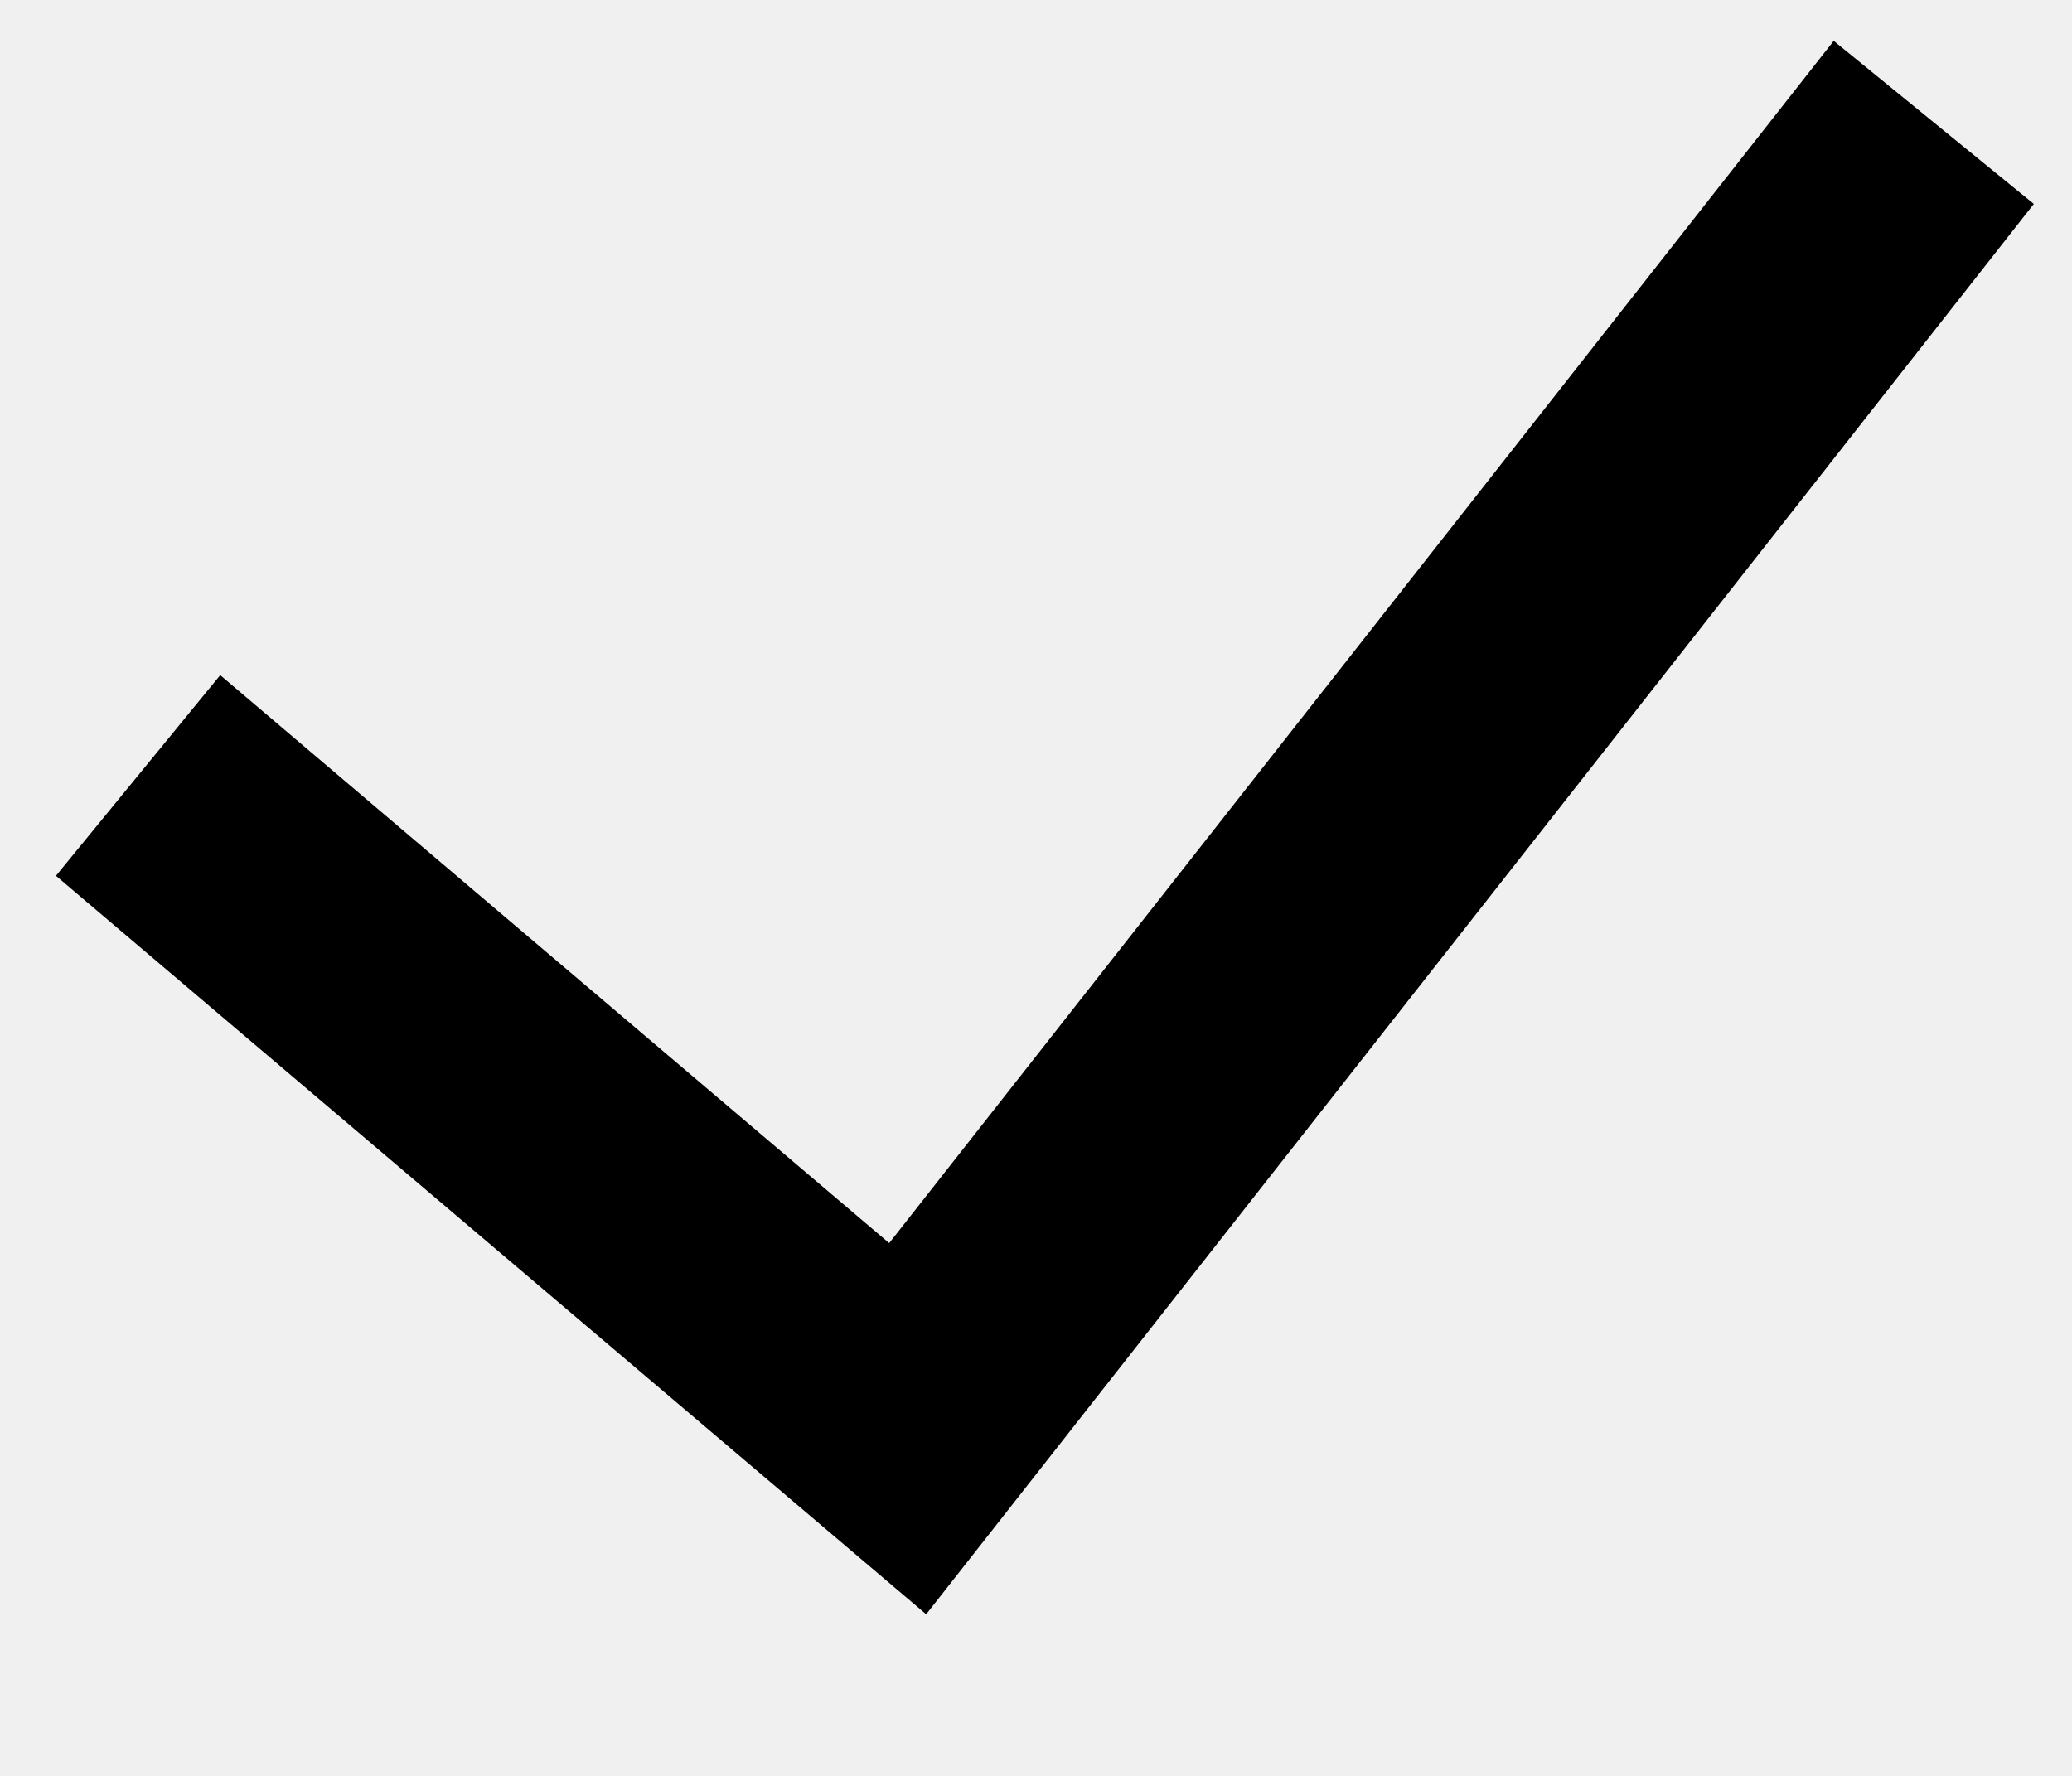
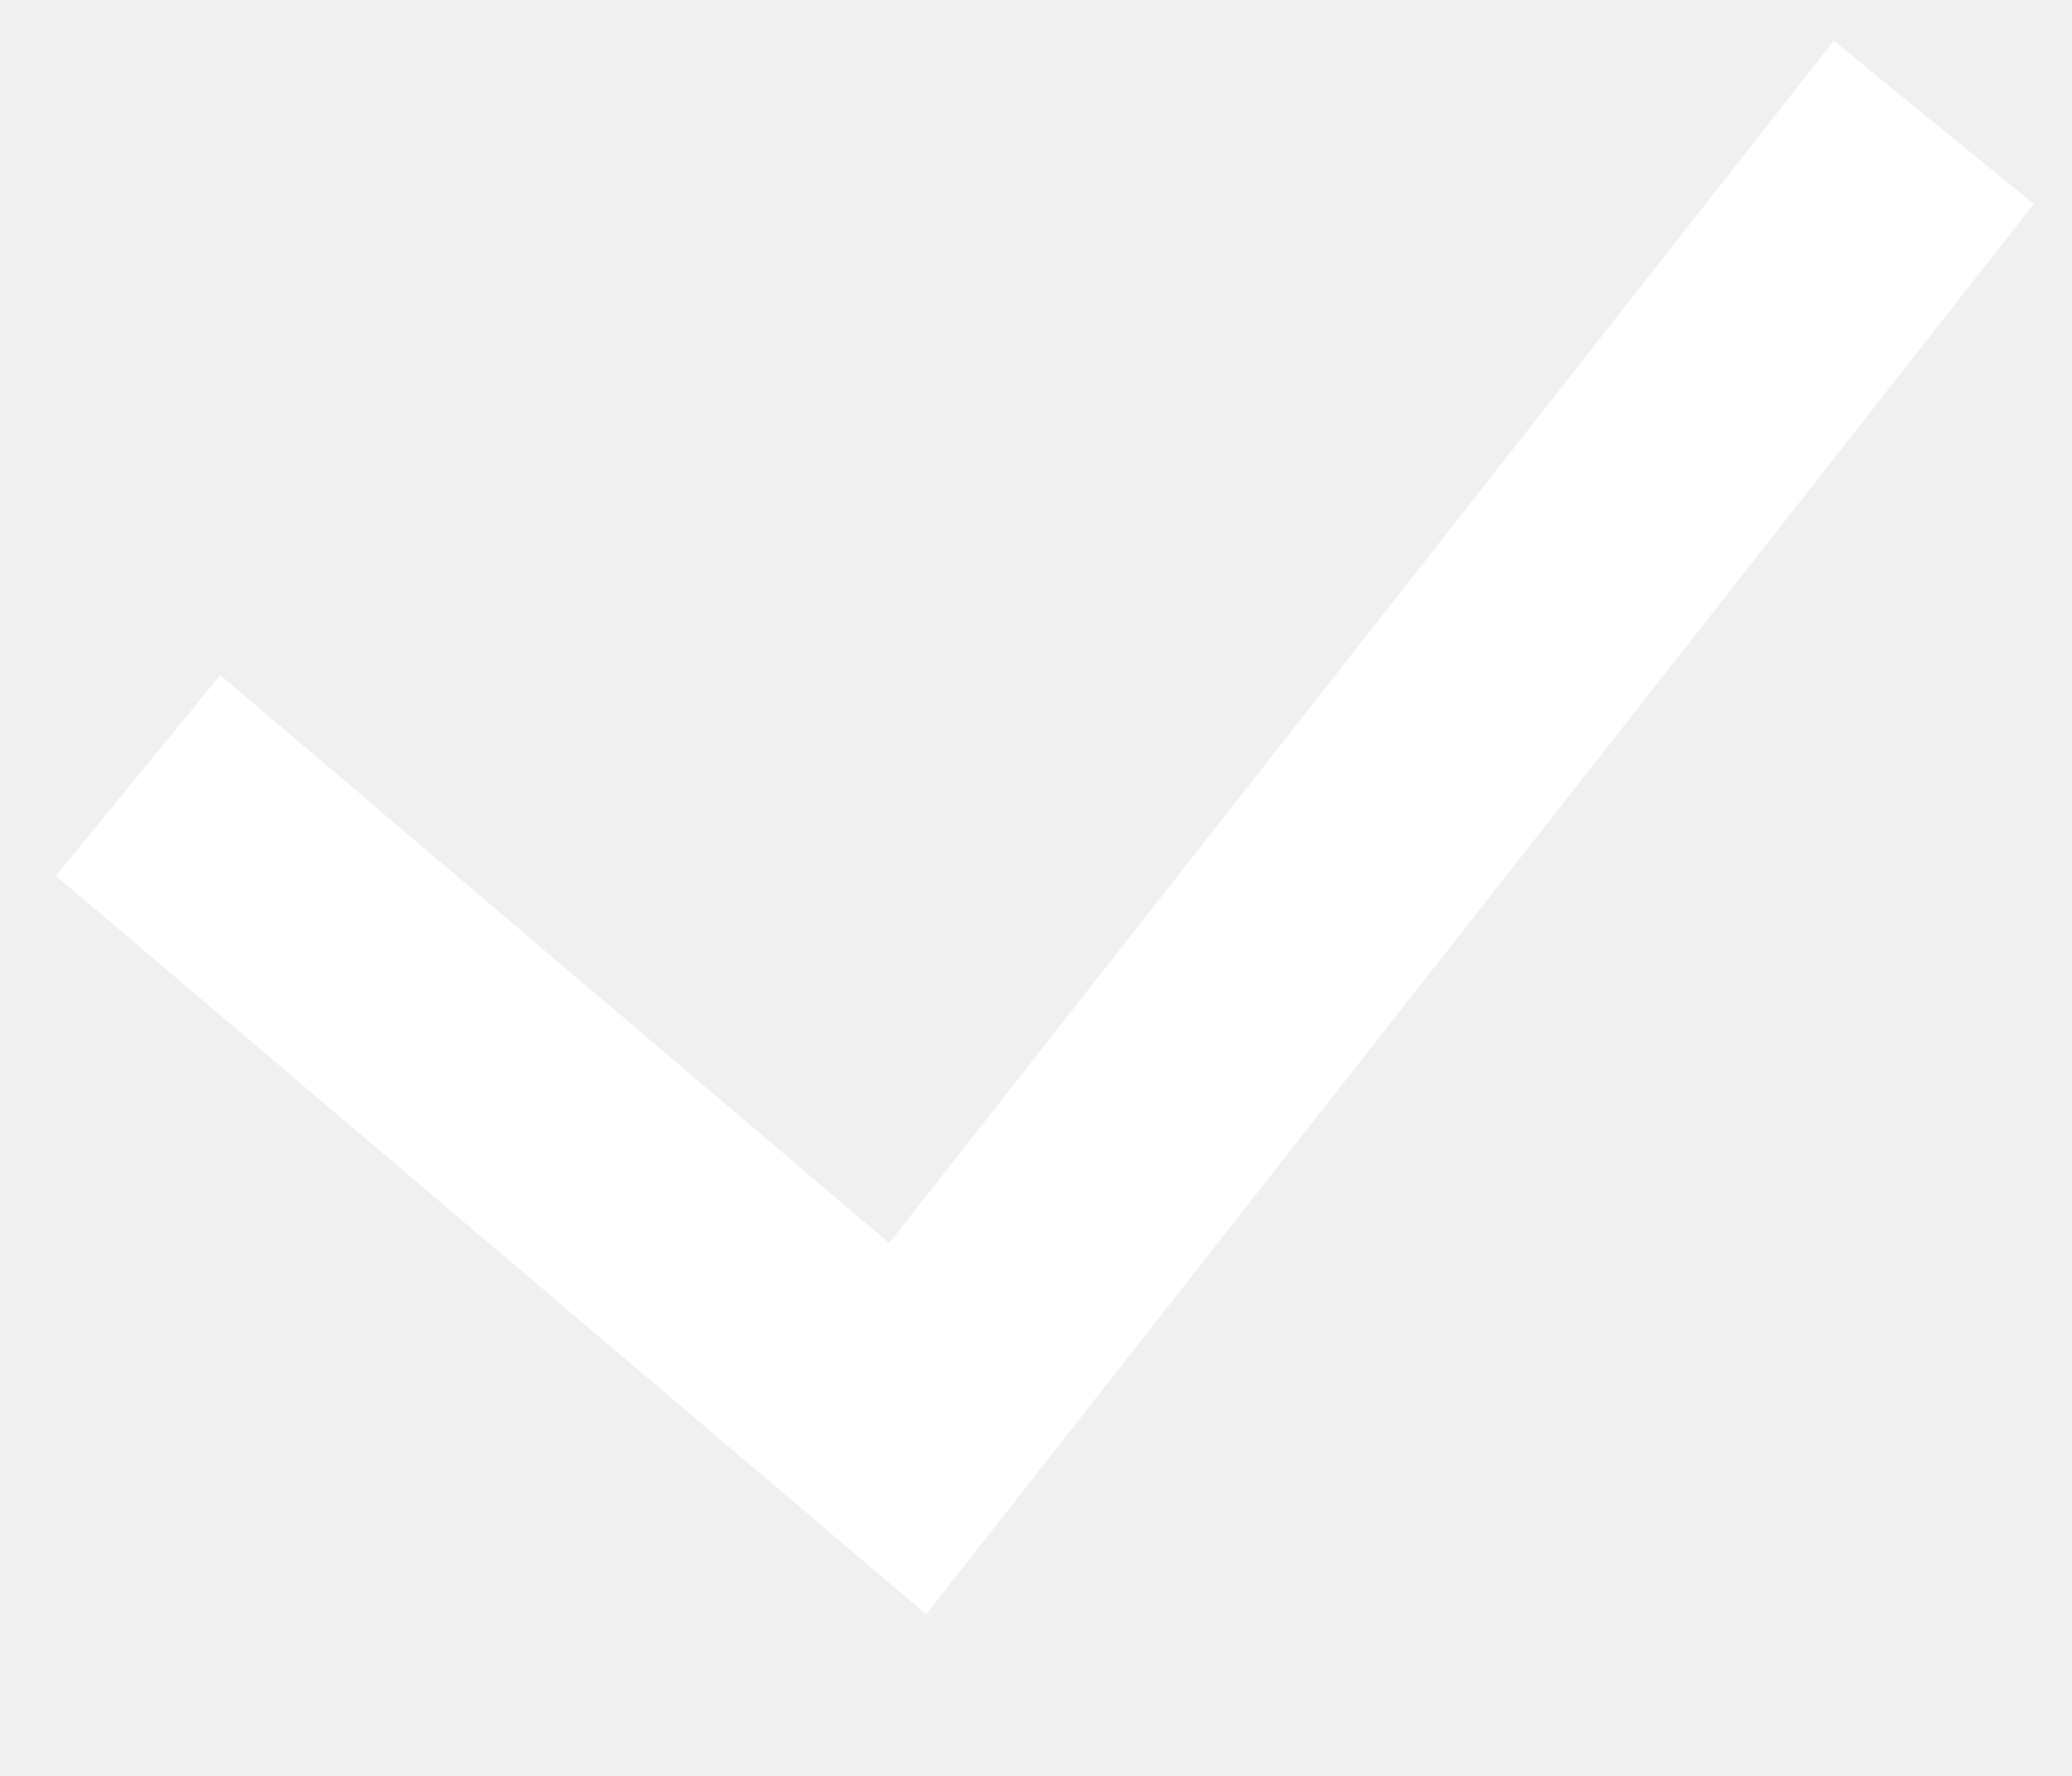
<svg xmlns="http://www.w3.org/2000/svg" width="7" height="6" viewBox="0 0 7 6" fill="none">
-   <path fill-rule="evenodd" clip-rule="evenodd" d="M3.129 5.454L6.871 0.689L6.195 0.138L3.004 4.2L0.744 2.281L0.189 2.959L3.129 5.454Z" fill="black" />
+   <path fill-rule="evenodd" clip-rule="evenodd" d="M3.129 5.454L6.871 0.689L6.195 0.138L3.004 4.2L0.744 2.281L0.189 2.959L3.129 5.454Z" fill="white" />
</svg>
